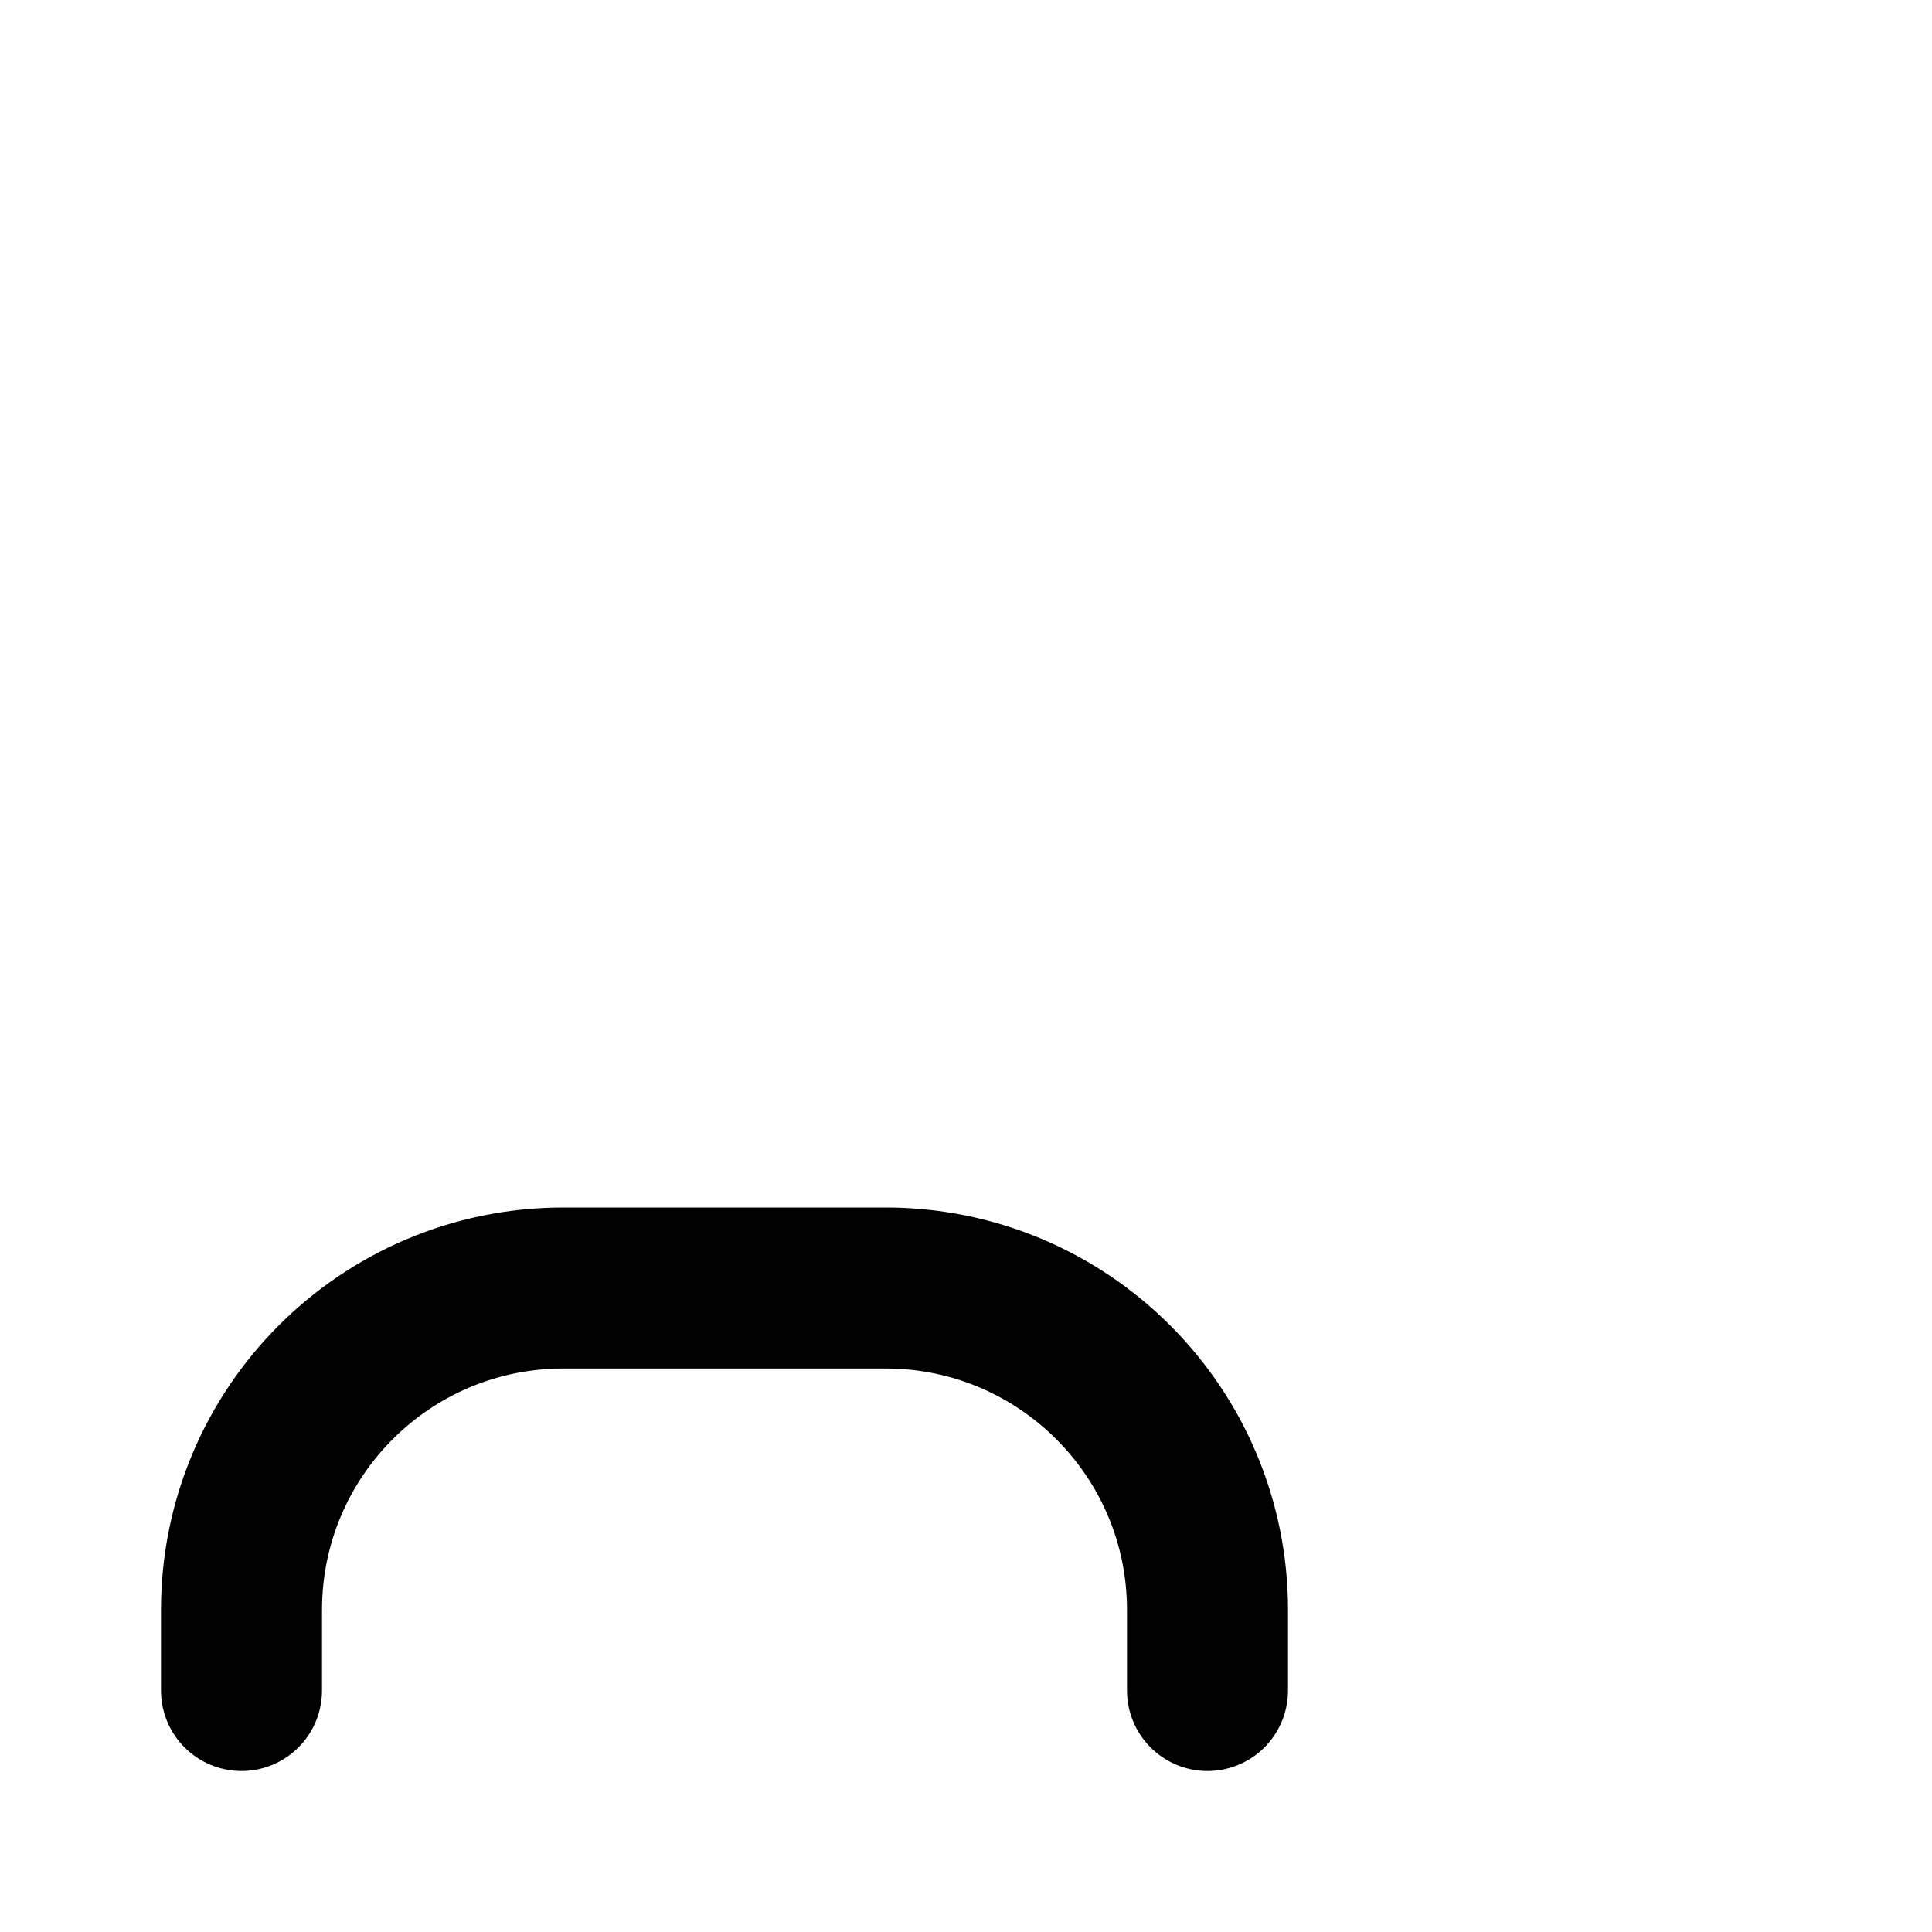
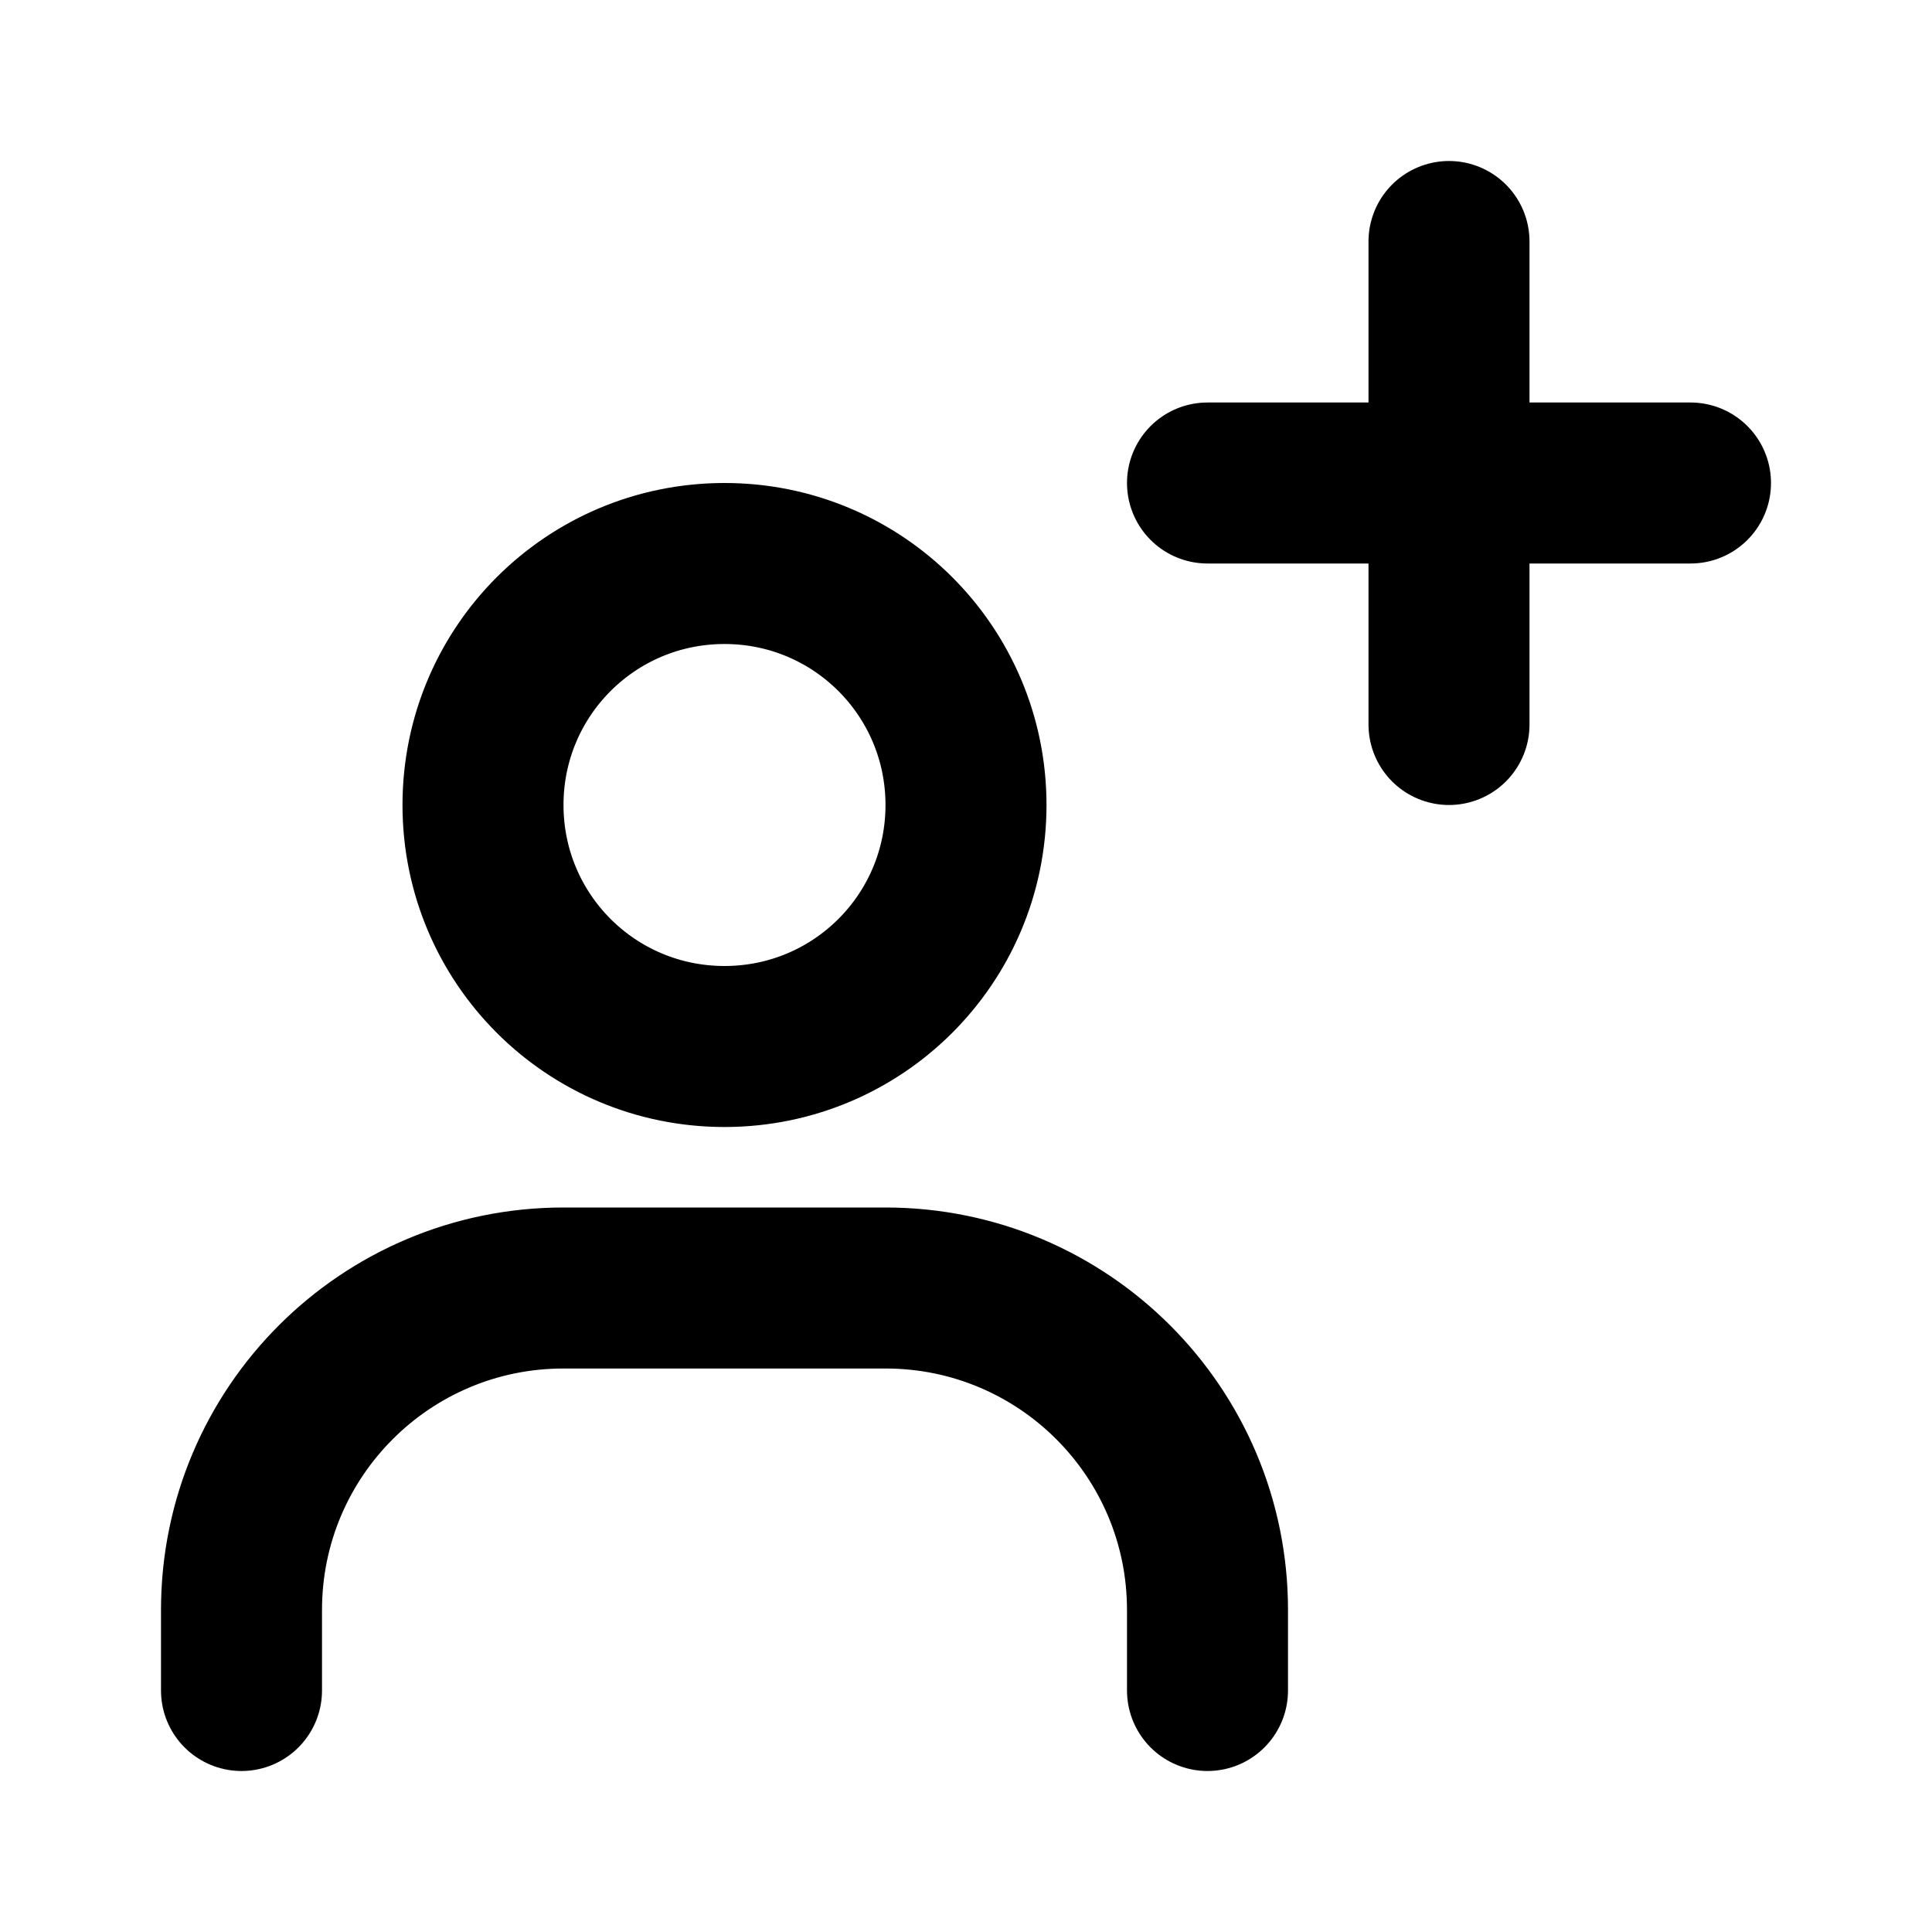
<svg xmlns="http://www.w3.org/2000/svg" width="1em" height="1em" viewBox="0 0 24 24">
  <g fill="none" stroke="currentColor" stroke-linecap="round" stroke-linejoin="round" stroke-width="2">
    <g stroke-dasharray="22">
-       <path d="M3 21v-1c0 -2.21 1.79 -4 4 -4h4c2.21 0 4 1.79 4 4v1">
-         <animate fill="freeze" attributeName="stroke-dashoffset" dur="0.3s" values="22;0" />
-       </path>
-       <path stroke-dashoffset="22" d="M9 13c-1.66 0 -3 -1.34 -3 -3c0 -1.66 1.34 -3 3 -3c1.66 0 3 1.34 3 3c0 1.66 -1.34 3 -3 3Z">
-         <animate fill="freeze" attributeName="stroke-dashoffset" begin="0.3s" dur="0.3s" to="0" />
-       </path>
+       <path d="M3 21v-1c0 -2.21 1.79 -4 4 -4h4c2.21 0 4 1.79 4 4v1" stroke-dashoffset="0" />
+       <path stroke-dashoffset="0" d="M9 13c-1.66 0 -3 -1.34 -3 -3c0 -1.66 1.34 -3 3 -3c1.66 0 3 1.34 3 3c0 1.66 -1.34 3 -3 3Z" />
    </g>
-     <g stroke-dasharray="8" stroke-dashoffset="8">
-       <path d="M15 6h6">
-         <animate fill="freeze" attributeName="stroke-dashoffset" begin="0.7s" dur="0.2s" to="0" />
-       </path>
-       <path d="M18 3v6">
-         <animate fill="freeze" attributeName="stroke-dashoffset" begin="0.9s" dur="0.2s" to="0" />
-       </path>
+     <g stroke-dasharray="8" stroke-dashoffset="0">
+       <path d="M15 6h6" stroke-dashoffset="0" />
+       <path d="M18 3v6" stroke-dashoffset="0" />
    </g>
  </g>
</svg>
